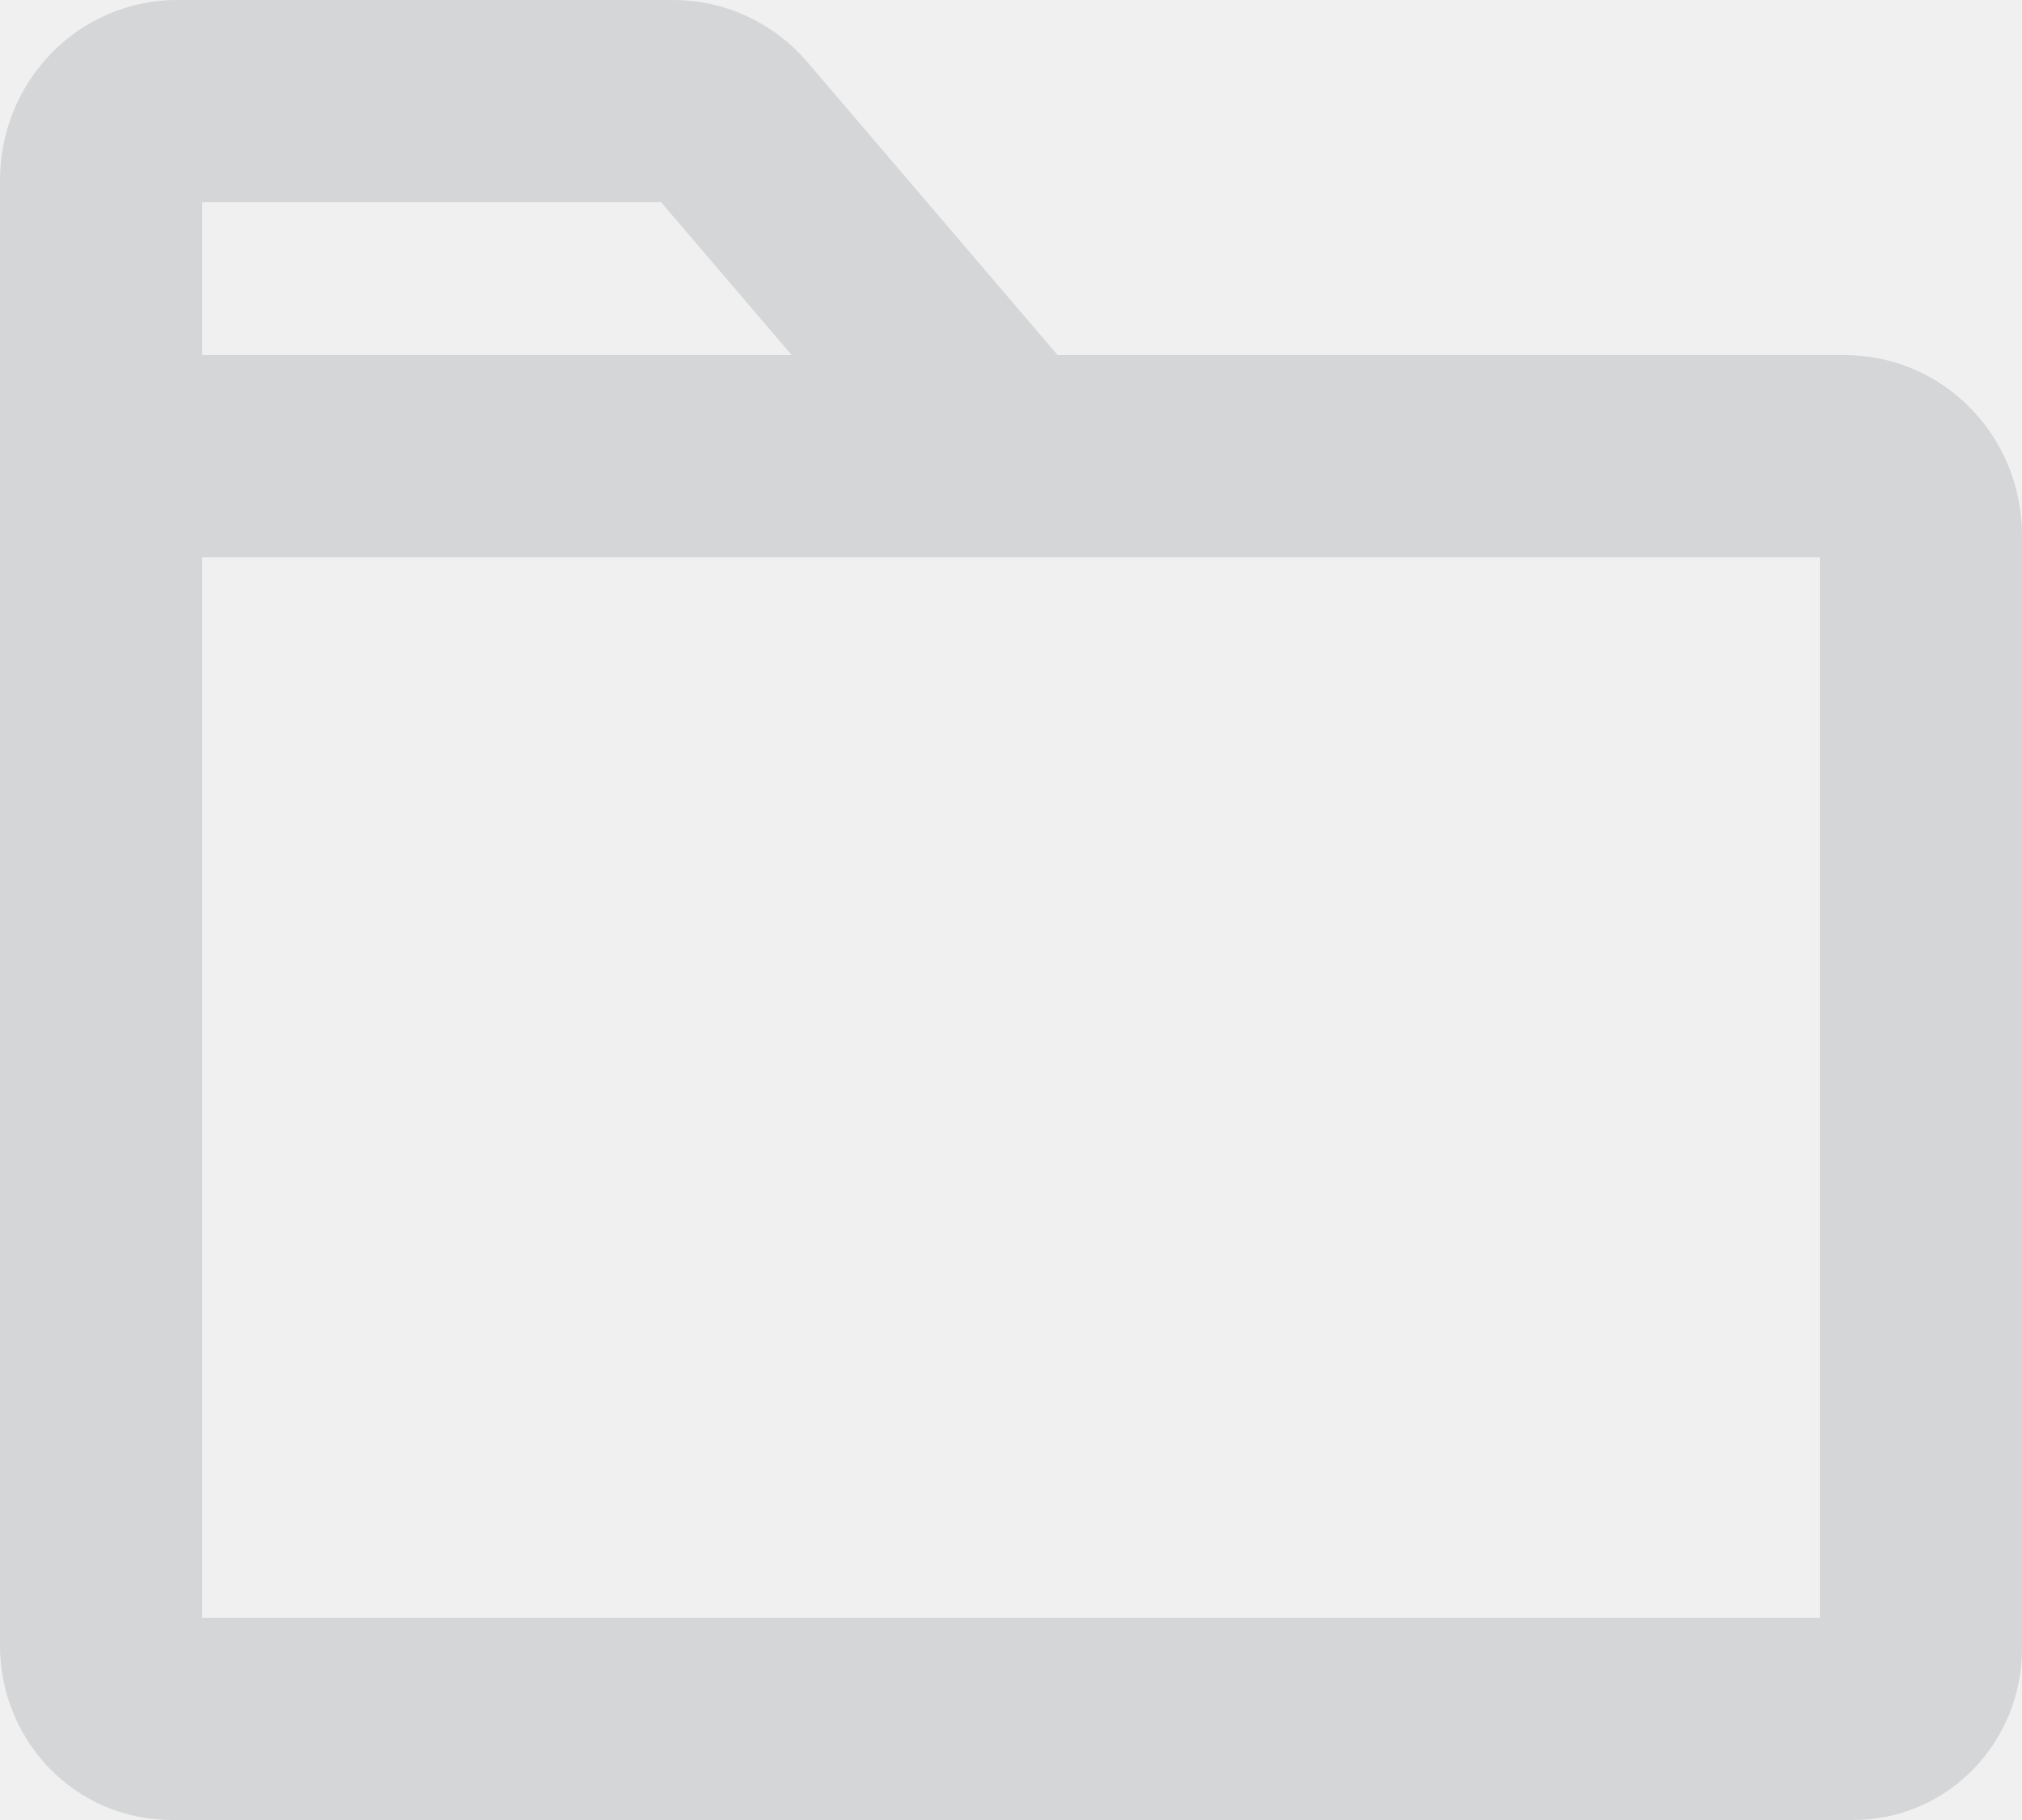
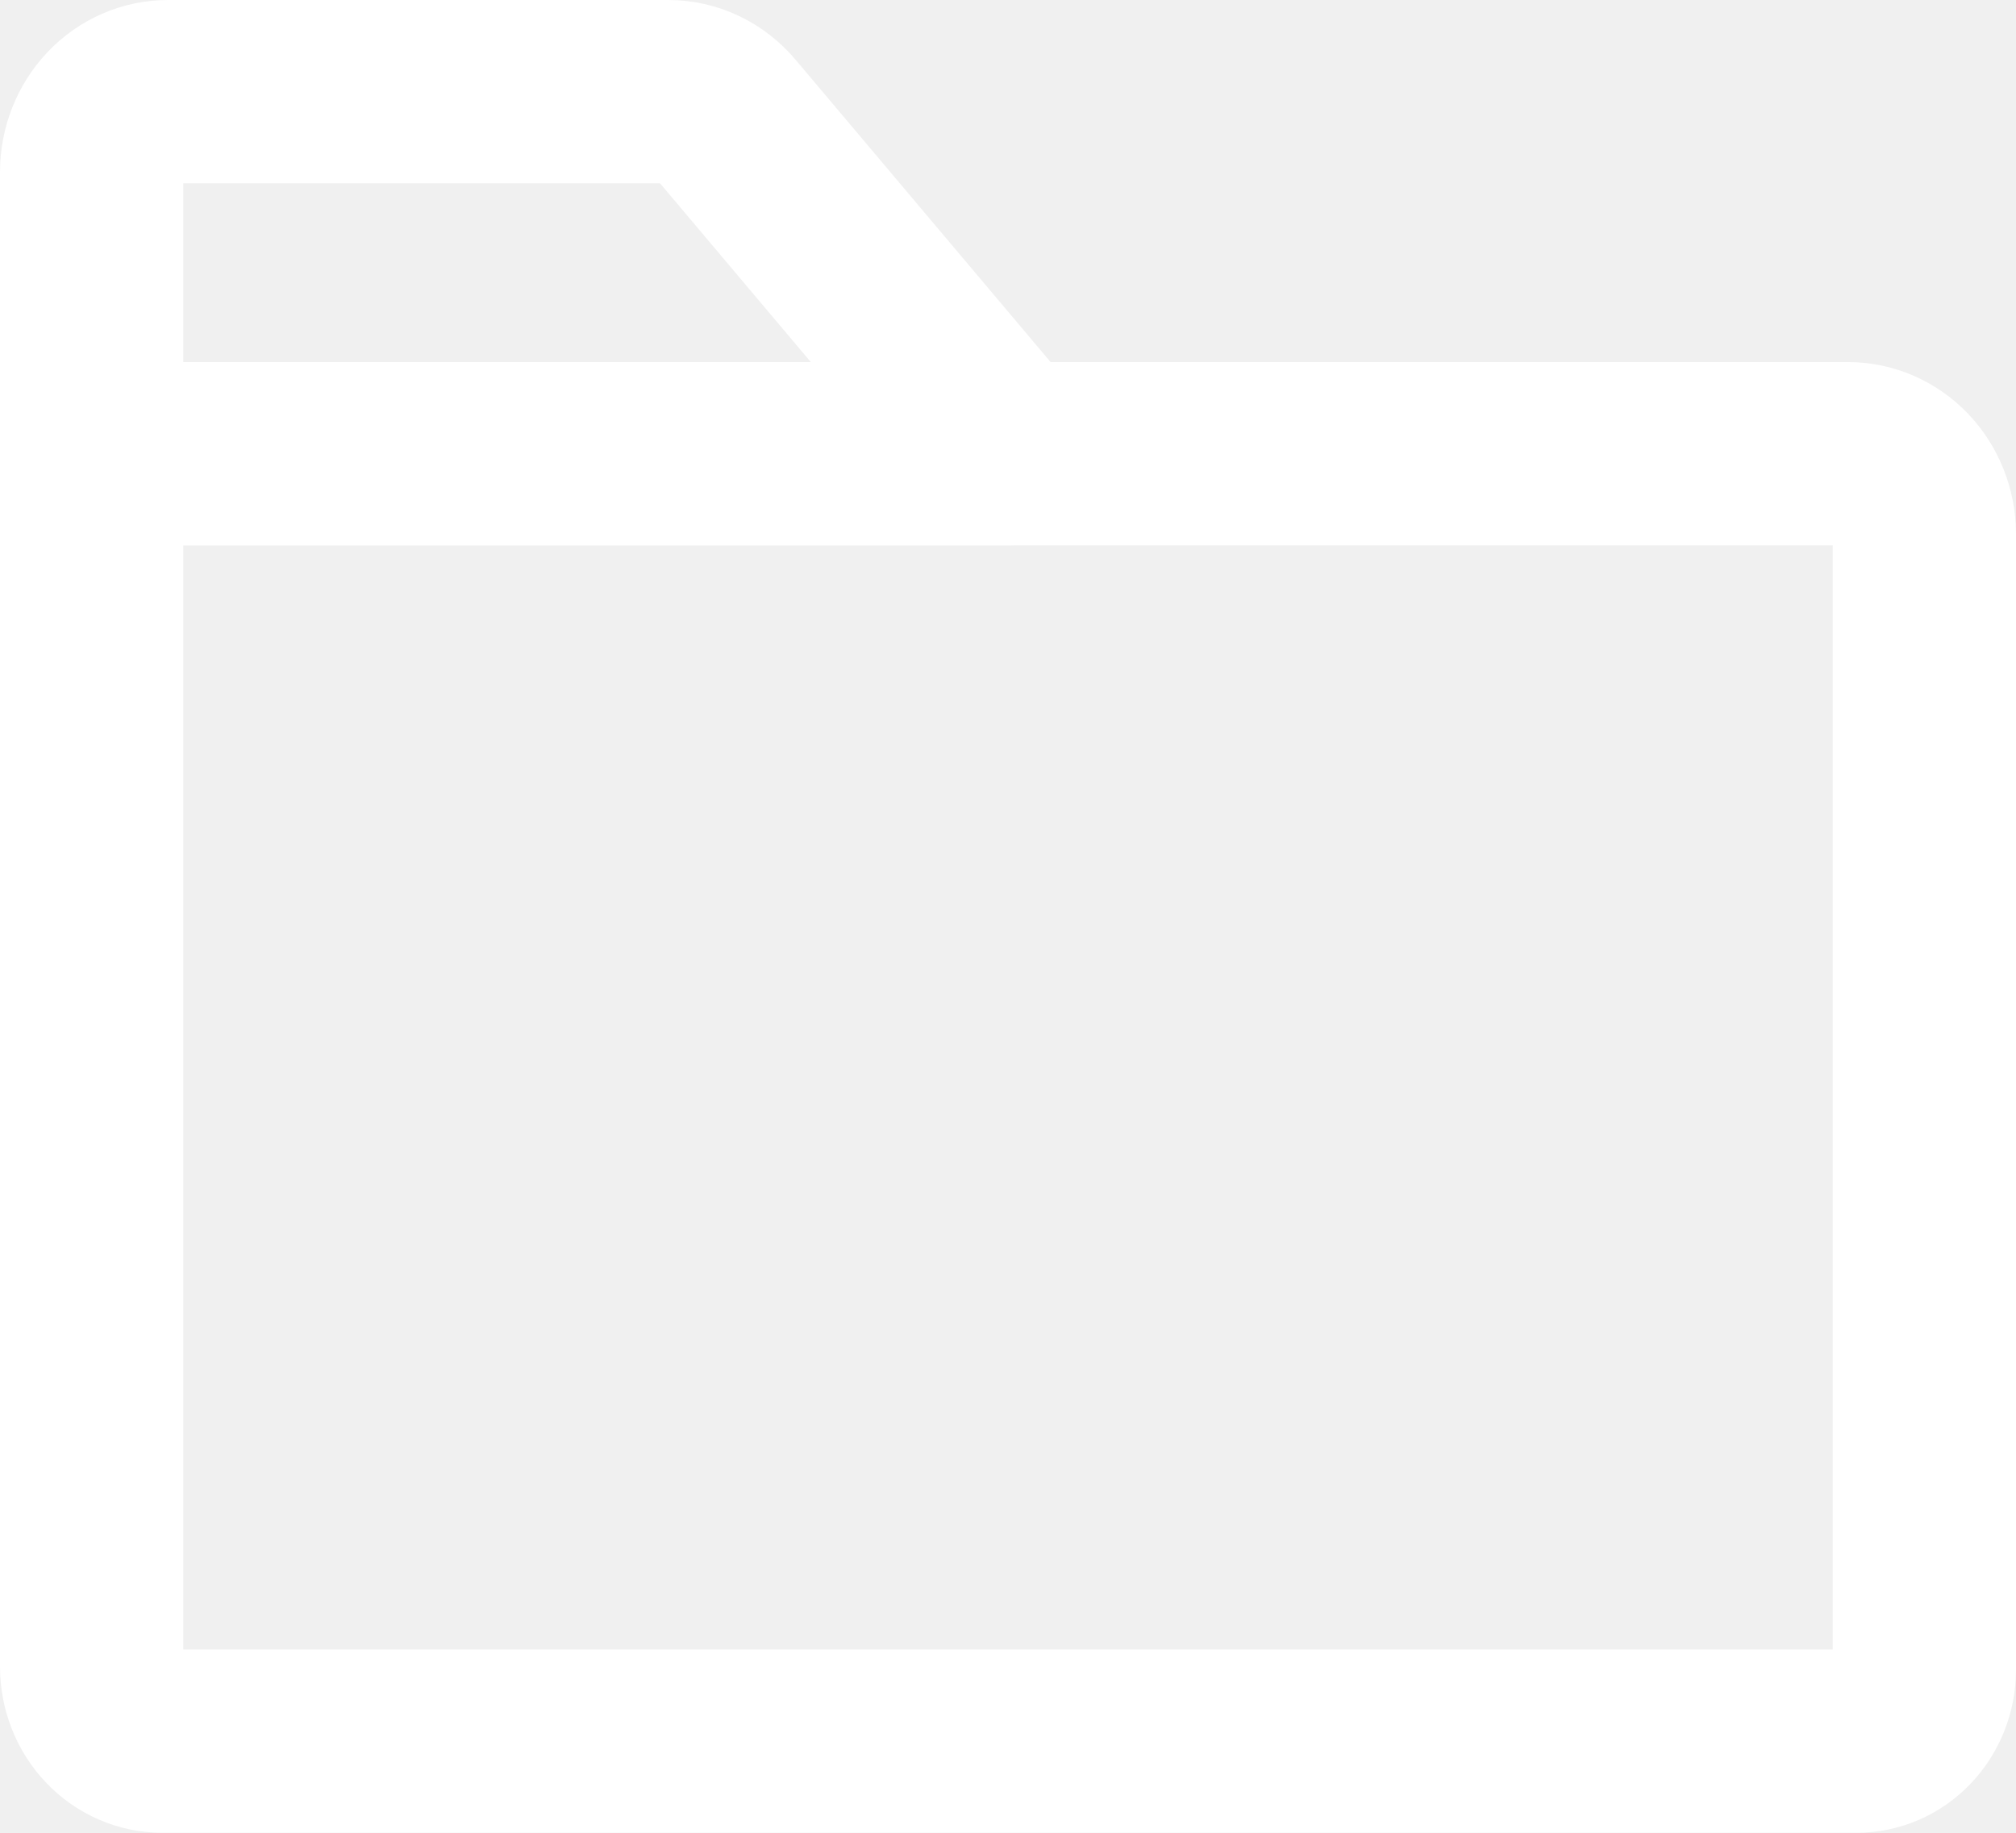
- <svg xmlns="http://www.w3.org/2000/svg" width="20" height="18" viewBox="0 0 20 18" fill="none">
-   <path d="M18.334 17H1.694C1.603 17 1.512 16.981 1.428 16.945C1.344 16.909 1.268 16.856 1.203 16.789C1.139 16.721 1.088 16.642 1.053 16.554C1.018 16.467 1 16.373 1 16.278V4.512H18.25C18.449 4.512 18.64 4.594 18.78 4.741C18.921 4.887 19 5.086 19 5.293V16.307C19 16.491 18.93 16.667 18.805 16.797C18.68 16.927 18.511 17 18.334 17Z" stroke="#D5D6D7" stroke-width="2" stroke-linecap="round" stroke-linejoin="round" />
-   <path d="M7.225 1.263L10 4.512H1V1.78C1 1.573 1.079 1.375 1.22 1.229C1.36 1.082 1.551 1 1.75 1H6.662C6.769 1 6.874 1.023 6.971 1.069C7.068 1.114 7.155 1.181 7.225 1.263Z" stroke="#D5D6D7" stroke-width="2" stroke-linecap="round" stroke-linejoin="round" />
+ <svg xmlns="http://www.w3.org/2000/svg" width="22" height="20" viewBox="0 0 22 20" fill="none">
+   <path d="M20.26 19H1.771C1.67 19 1.569 18.979 1.476 18.938C1.382 18.897 1.297 18.838 1.226 18.762C1.154 18.687 1.097 18.597 1.059 18.499C1.02 18.4 1 18.294 1 18.188V4.951H20.167C20.388 4.951 20.6 5.044 20.756 5.208C20.912 5.373 21 5.596 21 5.829V18.221C21 18.427 20.922 18.626 20.783 18.772C20.645 18.918 20.457 19 20.26 19Z" stroke="white" stroke-width="2" stroke-linecap="round" stroke-linejoin="round" />
+   <path d="M7.917 1.296L11 4.951H1V1.878C1 1.645 1.088 1.422 1.244 1.257C1.4 1.093 1.612 1 1.833 1H7.292C7.41 1 7.527 1.026 7.634 1.077C7.742 1.128 7.838 1.203 7.917 1.296Z" stroke="white" stroke-width="2" stroke-linecap="round" stroke-linejoin="round" />
</svg>
